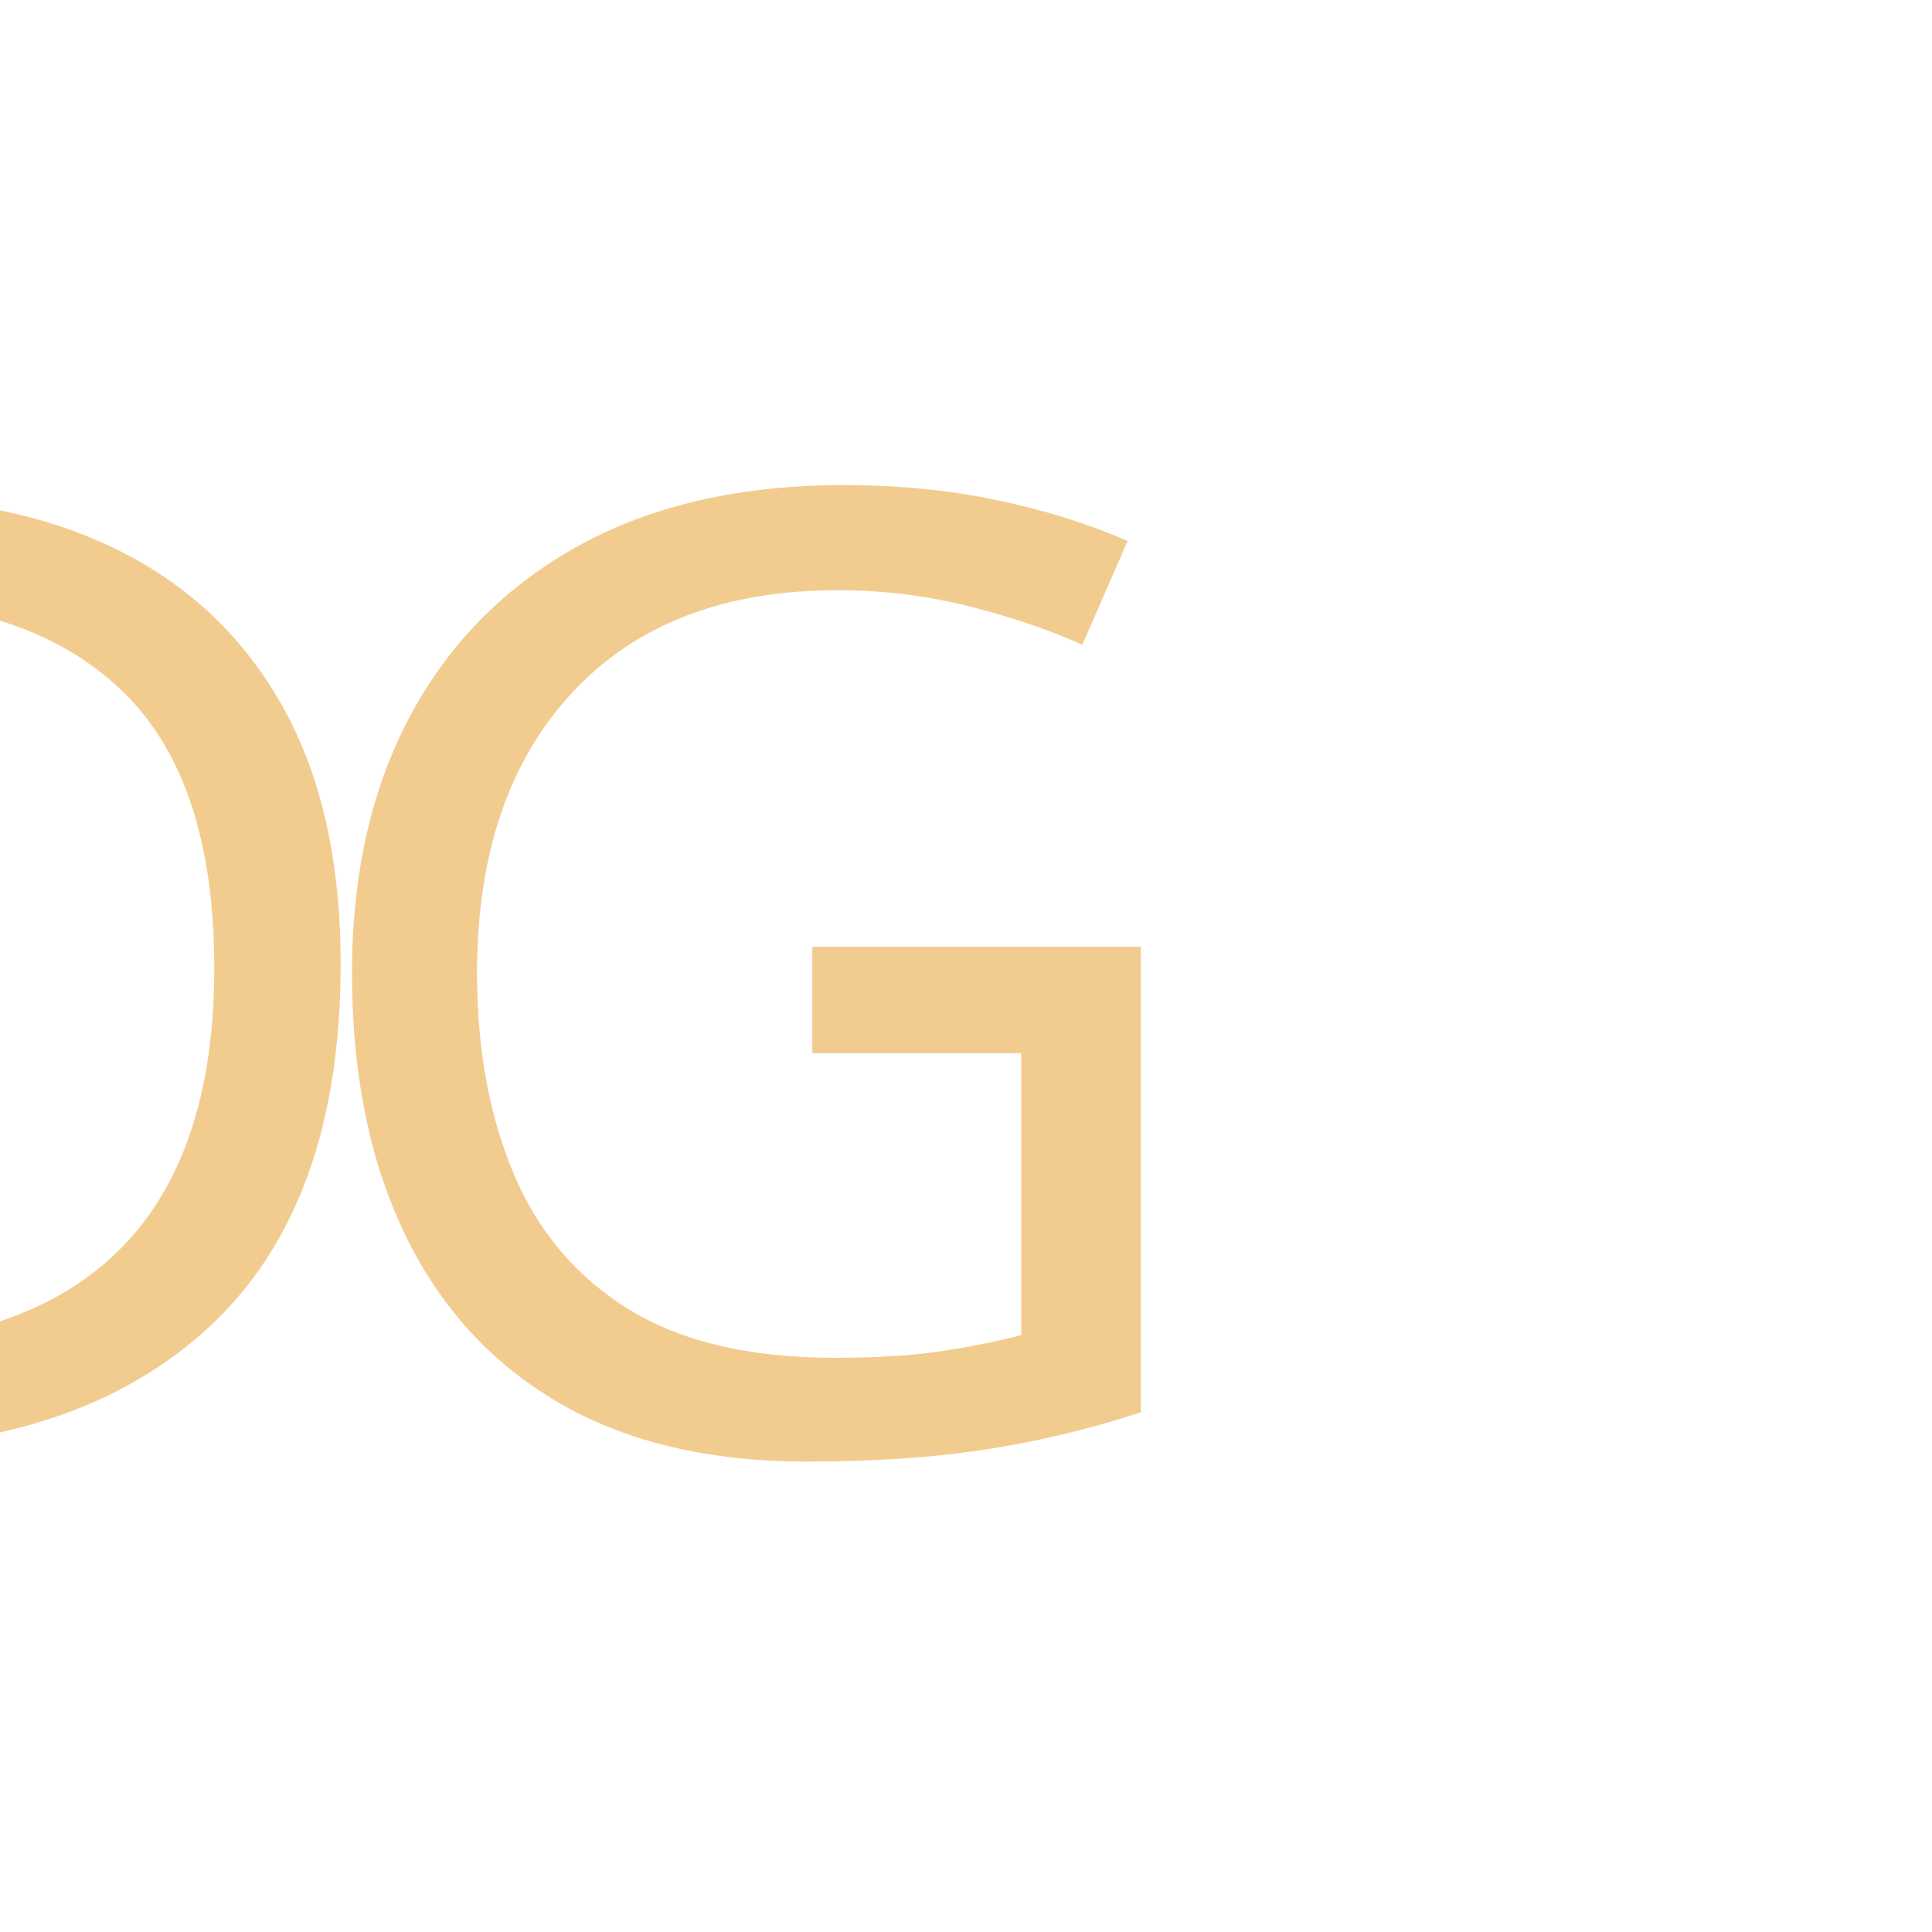
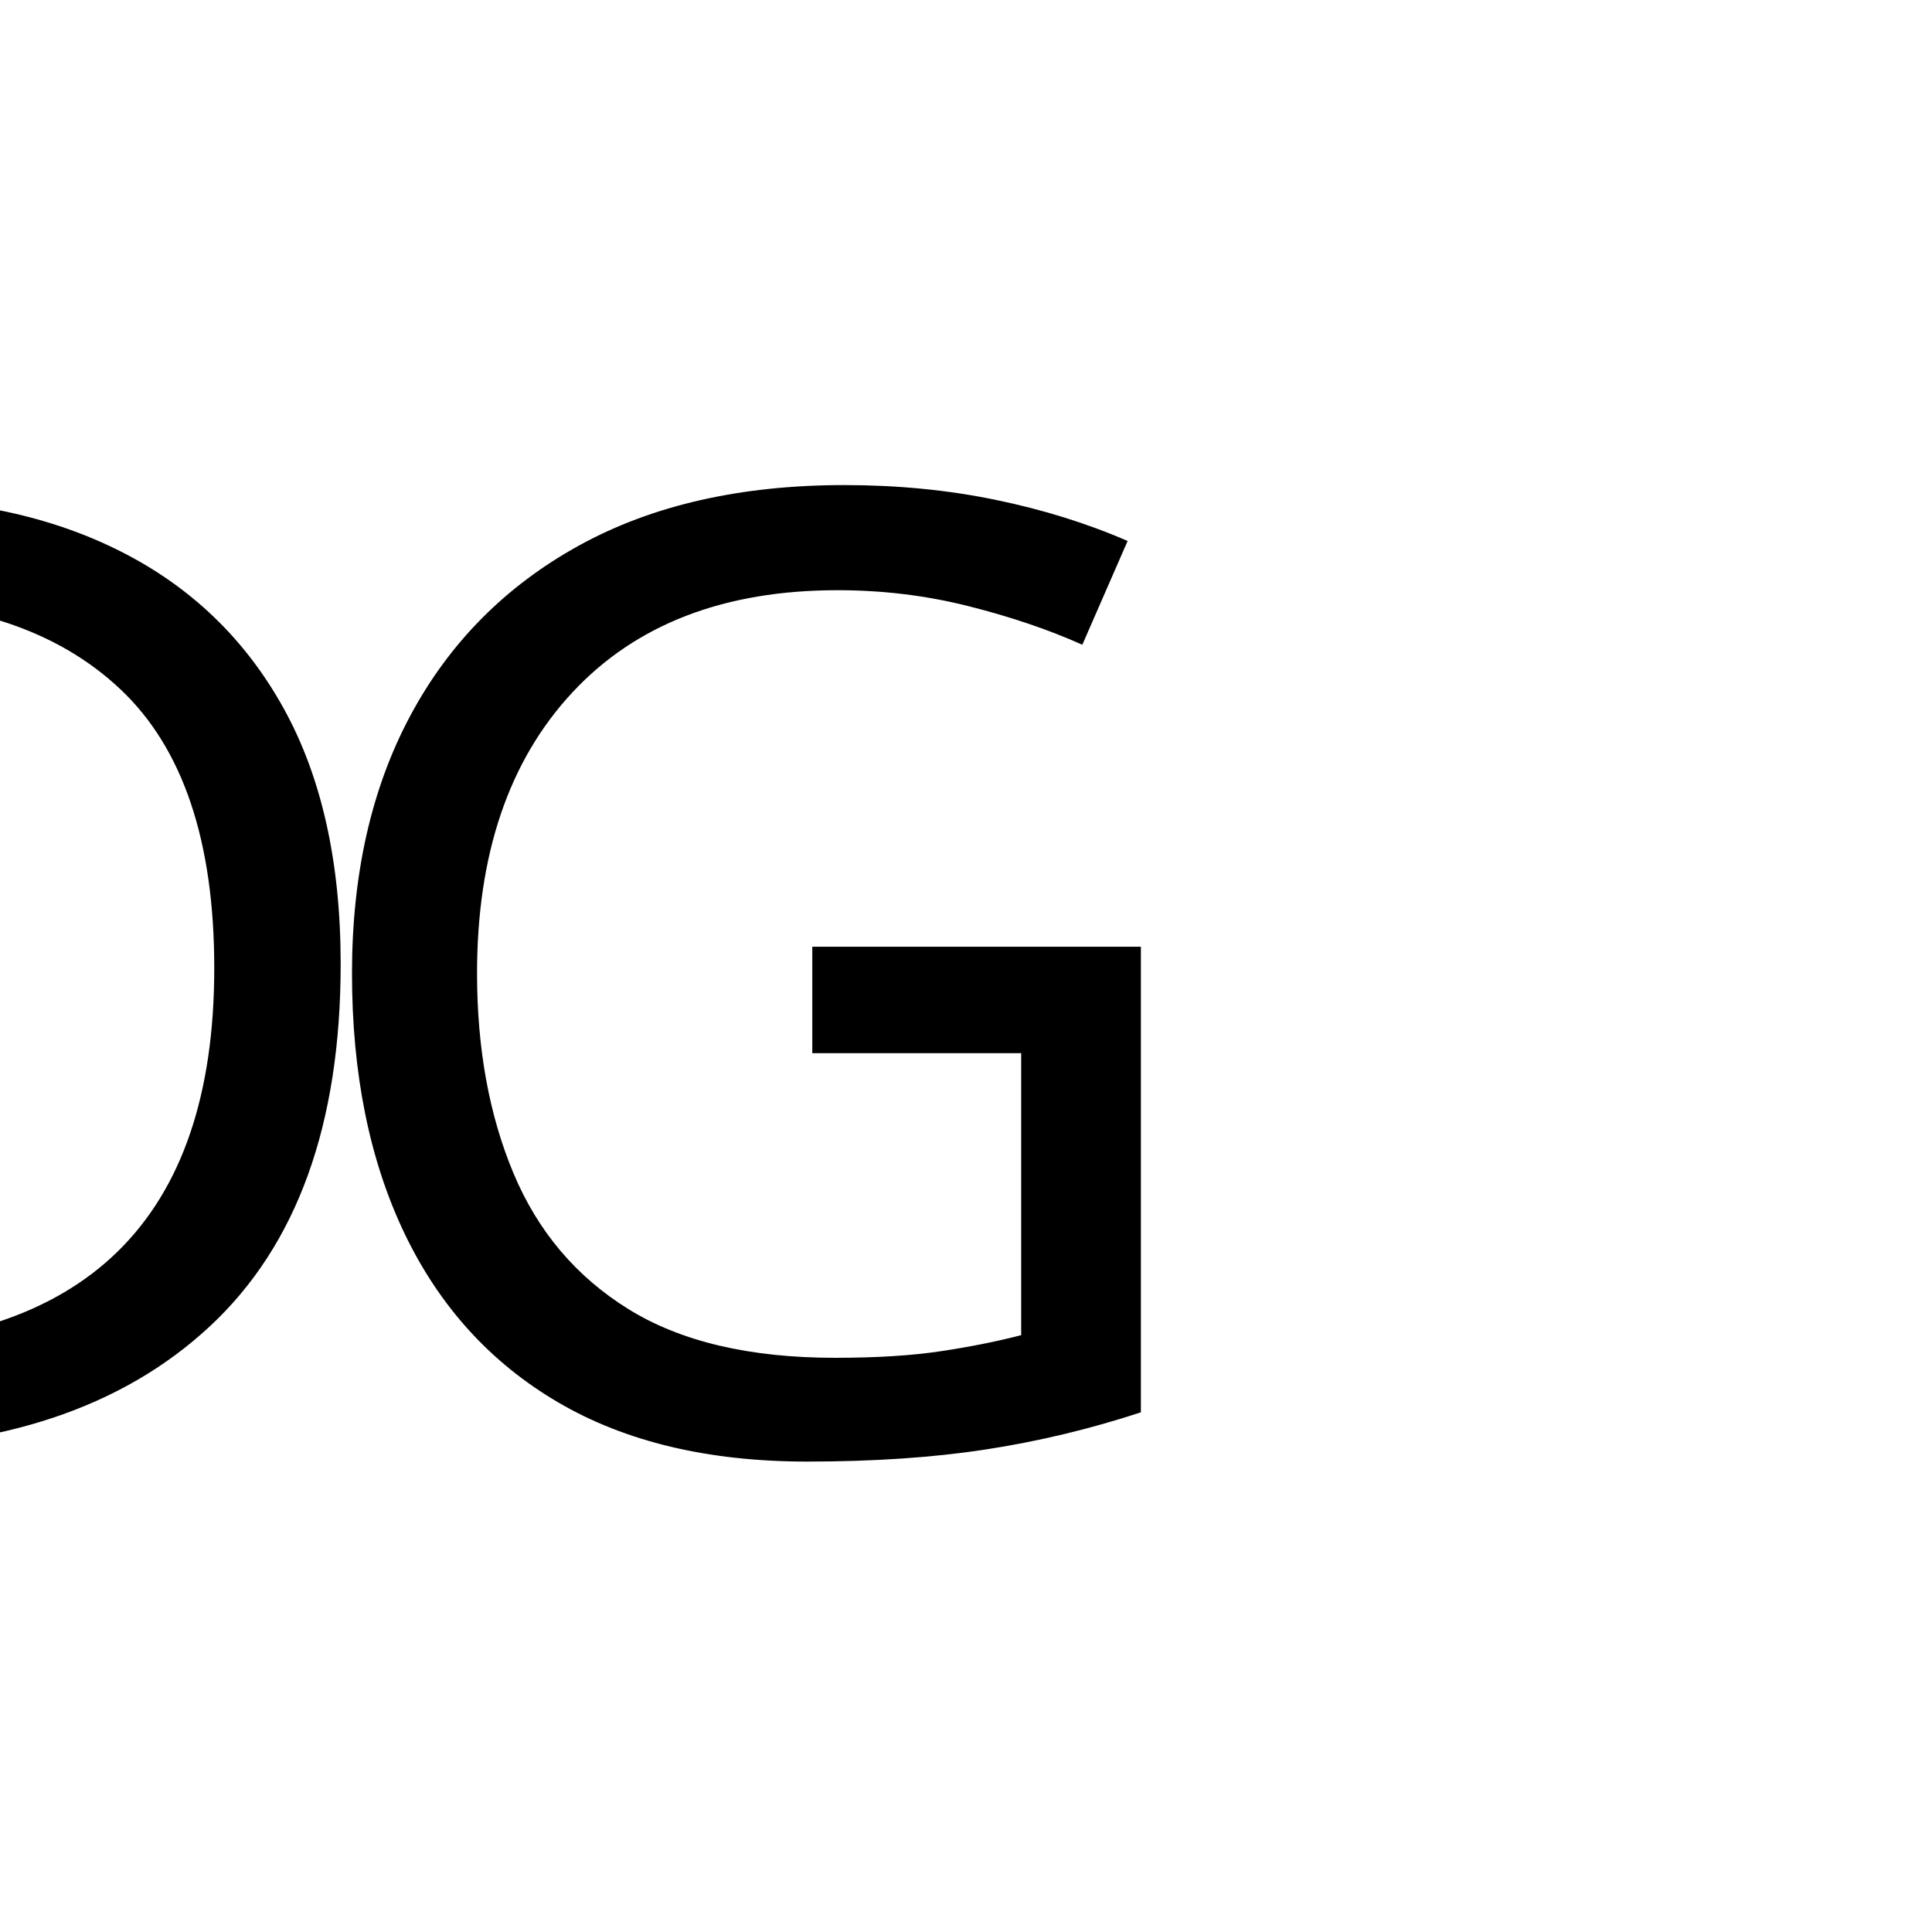
<svg xmlns="http://www.w3.org/2000/svg" width="512" height="512" viewBox="0 0 512 512" version="1.1" id="svg1">
  <defs id="defs1" />
  <g id="layer1">
-     <text xml:space="preserve" style="font-size:352.545px;letter-spacing:-40px;fill:#f2cc8f;stroke-width:29.379;fill-opacity:1" x="251.77" y="383.798" id="text1">
-       <tspan id="tspan1" x="231.77" y="383.798" style="font-style:normal;font-variant:normal;font-weight:normal;font-stretch:normal;font-family:'Reem Kufi';-inkscape-font-specification:'Reem Kufi';text-align:center;letter-spacing:-40px;text-anchor:middle;stroke-width:29.379;fill:#f2cc8f;fill-opacity:1">DG</tspan>
+     <text xml:space="preserve" style="font-size:352.545px;letter-spacing:-40px;fill:#000000;stroke-width:29.379;fill-opacity:1" x="251.77" y="383.798" id="text1">
+       <tspan id="tspan1" x="231.77" y="383.798" style="font-style:normal;font-variant:normal;font-weight:normal;font-stretch:normal;font-family:'Reem Kufi';-inkscape-font-specification:'Reem Kufi';text-align:center;letter-spacing:-40px;text-anchor:middle;stroke-width:29.379;fill:#000000;fill-opacity:1">DG</tspan>
    </text>
  </g>
</svg>
